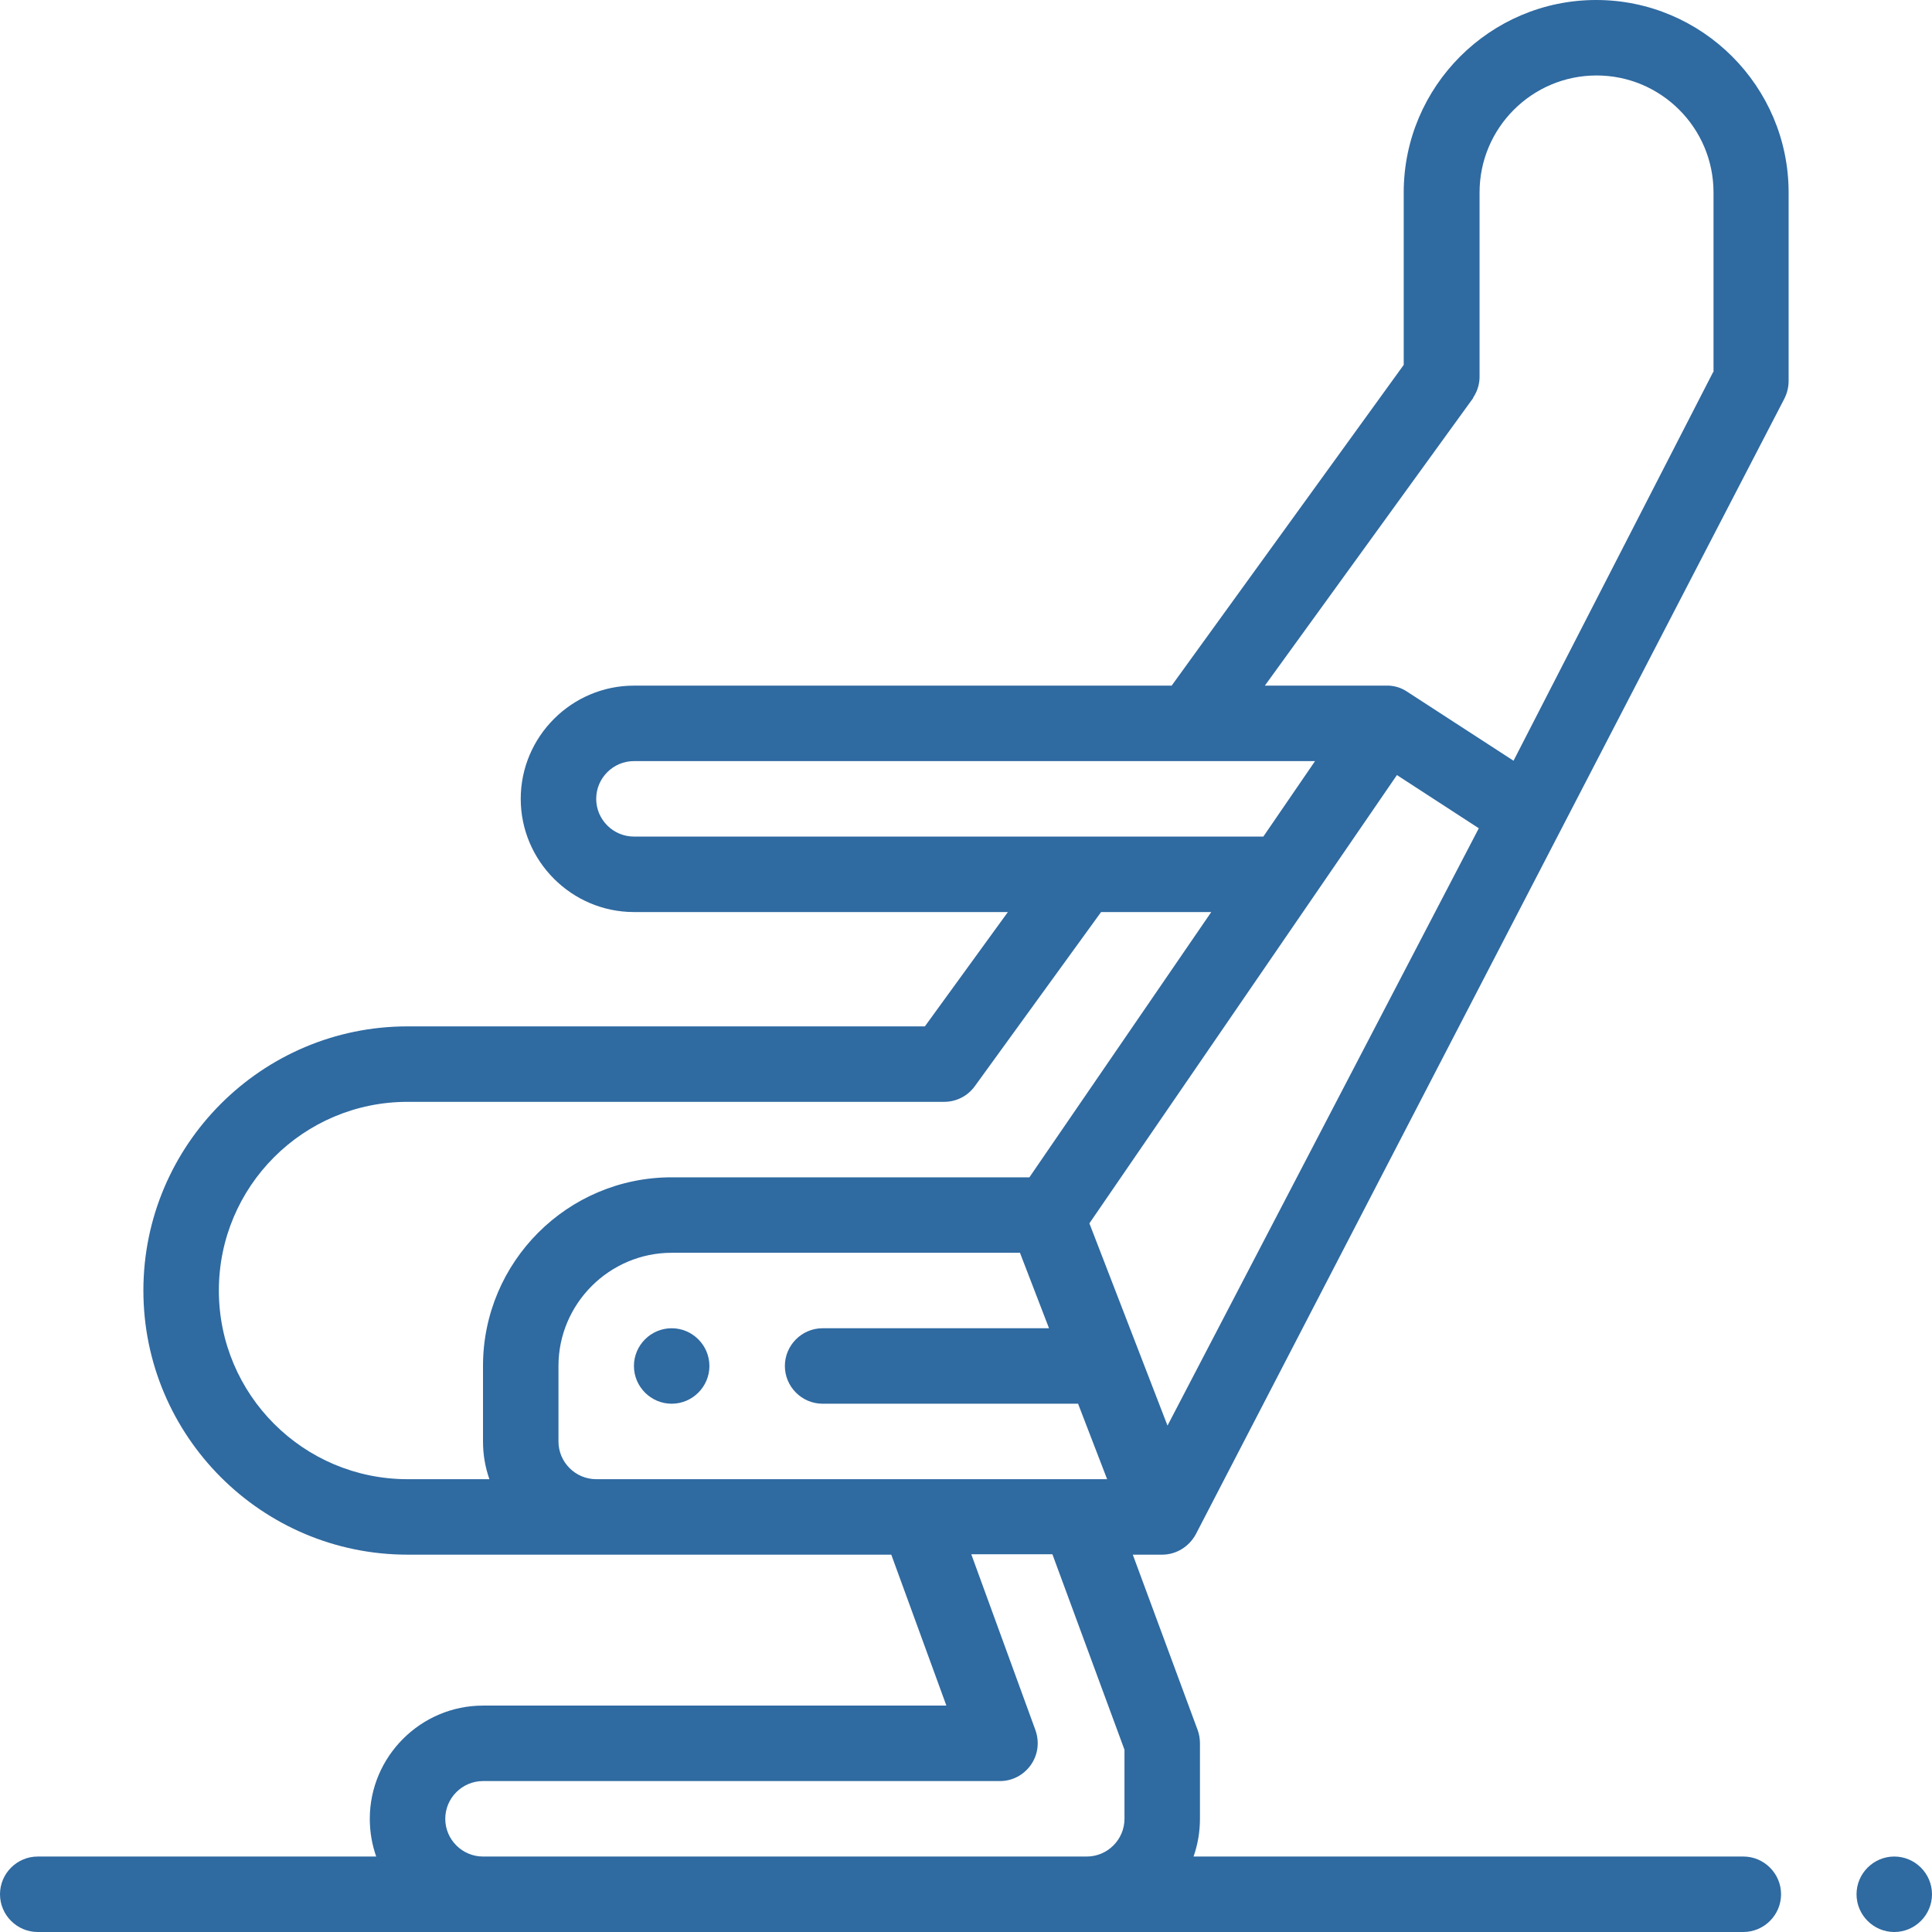
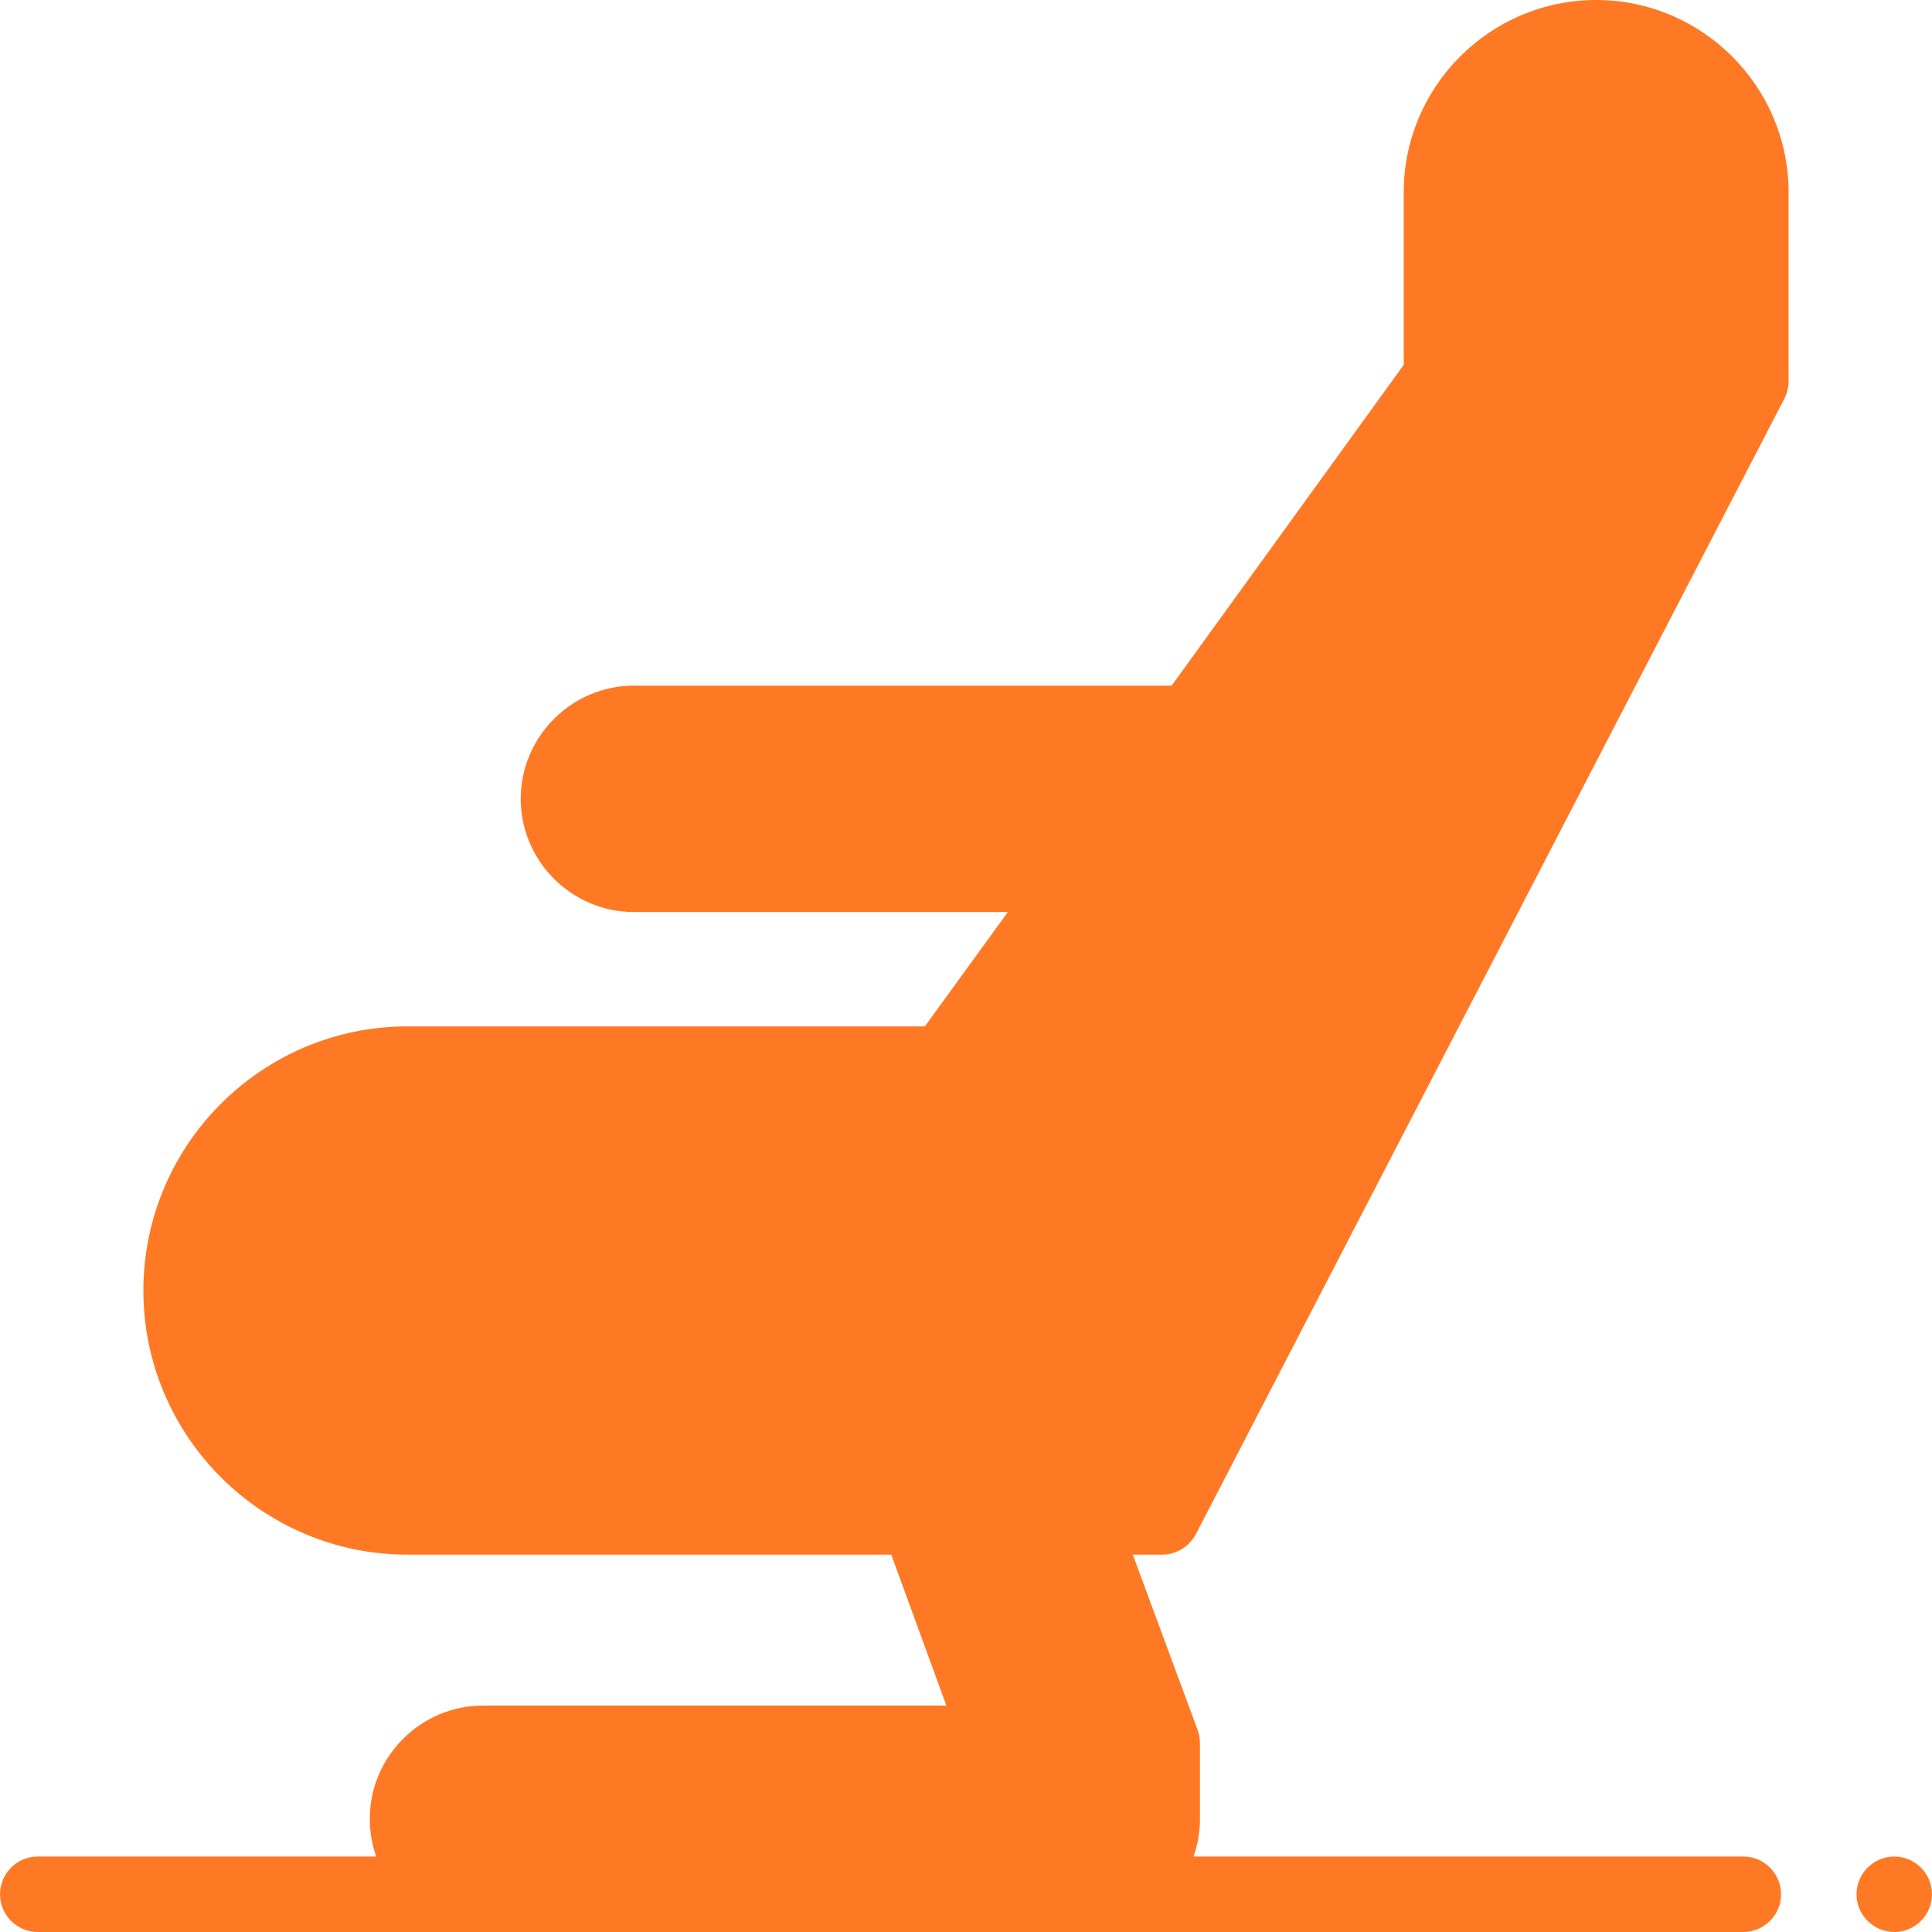
<svg xmlns="http://www.w3.org/2000/svg" version="1.1" id="Layer_1" x="0px" y="0px" viewBox="0 0 512 512" style="enable-background:new 0 0 512 512;" xml:space="preserve">
  <style type="text/css">
- 	.st0{fill:#2F6AA1;}
+ 	.st0{fill:#FF7925;}
</style>
  <g>
-     <path class="st0" d="M502,492c-5.5,0-10,4.5-10,10s4.5,10,10,10s10-4.5,10-10S507.5,492,502,492z" />
-     <path class="st0" d="M423,0c-28.1,0-51,22.9-51,51v45.7l-61.5,85H168c-16.5,0-30,13.5-30,30s13.5,30,30,30h99.1l-22,30.3H108   c-38.6,0-70,31.4-70,70s31.4,70,70,70h128.2l14.6,40H128c-16.5,0-30,13.5-30,30c0,3.5,0.6,6.9,1.7,10H10c-5.5,0-10,4.5-10,10   s4.5,10,10,10h452c5.5,0,10-4.5,10-10s-4.5-10-10-10H316.3c1.1-3.1,1.7-6.5,1.7-10v-20c0-1.2-0.2-2.4-0.6-3.5L300.2,412h7.8l0,0   l0,0c3.7,0,7.1-2.1,8.9-5.4l156-301c0.7-1.4,1.1-3,1.1-4.6c0-0.2,0-0.4,0-0.6c0-0.1,0-0.3,0-0.4V51C474,22.9,451.1,0,423,0z    M168,221.7c-5.5,0-10-4.5-10-10s4.5-10,10-10h180.5l-13.7,20H168z M129.7,392H108c-27.6,0-50-22.4-50-50s22.4-50,50-50h142.2   c3.2,0,6.2-1.5,8.1-4.1l33.5-46.2H321L272.8,312H178c-27.6,0-50,22.4-50,50v20C128,385.5,128.6,388.9,129.7,392z M158,392   c-5.5,0-10-4.5-10-10v-20c0-16.5,13.5-30,30-30h92.3l7.7,20h-60c-5.5,0-10,4.5-10,10s4.5,10,10,10h67.7l7.7,20H158z M128,492   c-5.5,0-10-4.5-10-10s4.5-10,10-10h137c3.3,0,6.3-1.6,8.2-4.3c1.9-2.7,2.3-6.1,1.2-9.2l-17-46.6h21.5l19.1,51.8V482   c0,5.5-4.5,10-10,10H128z M309.4,377.8l-20.7-53.6l81.5-118.8l21.7,14.1L309.4,377.8z M454,98.6l-52.9,103l-28.2-18.3   c-1.5-1-3.1-1.5-4.8-1.6H368h-32.8l54.9-75.8c0.2-0.2,0.3-0.4,0.4-0.7c0.1-0.1,0.1-0.2,0.2-0.3c0.9-1.5,1.4-3.3,1.4-5V51   c0-17.1,13.9-31,31-31s31,13.9,31,31v47.6H454z" />
-     <path class="st0" d="M178,352c-5.5,0-10,4.5-10,10s4.5,10,10,10s10-4.5,10-10S183.5,352,178,352z" />
+     <g>
+       <path class="st0" d="M502,492c-5.5,0-10,4.5-10,10s4.5,10,10,10s10-4.5,10-10S507.5,492,502,492z" />
+       <path class="st0" d="M423,0c-28.1,0-51,22.9-51,51v45.7l-61.5,85H168c-16.5,0-30,13.5-30,30s13.5,30,30,30h99.1l-22,30.3H108    c-38.6,0-70,31.4-70,70s31.4,70,70,70h128.2l14.6,40H128c-16.5,0-30,13.5-30,30c0,3.5,0.6,6.9,1.7,10H10c-5.5,0-10,4.5-10,10    s4.5,10,10,10h452c5.5,0,10-4.5,10-10s-4.5-10-10-10H316.3c1.1-3.1,1.7-6.5,1.7-10v-20c0-1.2-0.2-2.4-0.6-3.5L300.2,412h7.8l0,0    c0,0,0,0,0,0c3.7,0,7.1-2.1,8.9-5.4l156-301c0.7-1.4,1.1-3,1.1-4.6c0-0.2,0-0.4,0-0.6c0-0.1,0-0.3,0-0.4V51    C474,22.9,451.1,0,423,0z" />
+     </g>
  </g>
</svg>
